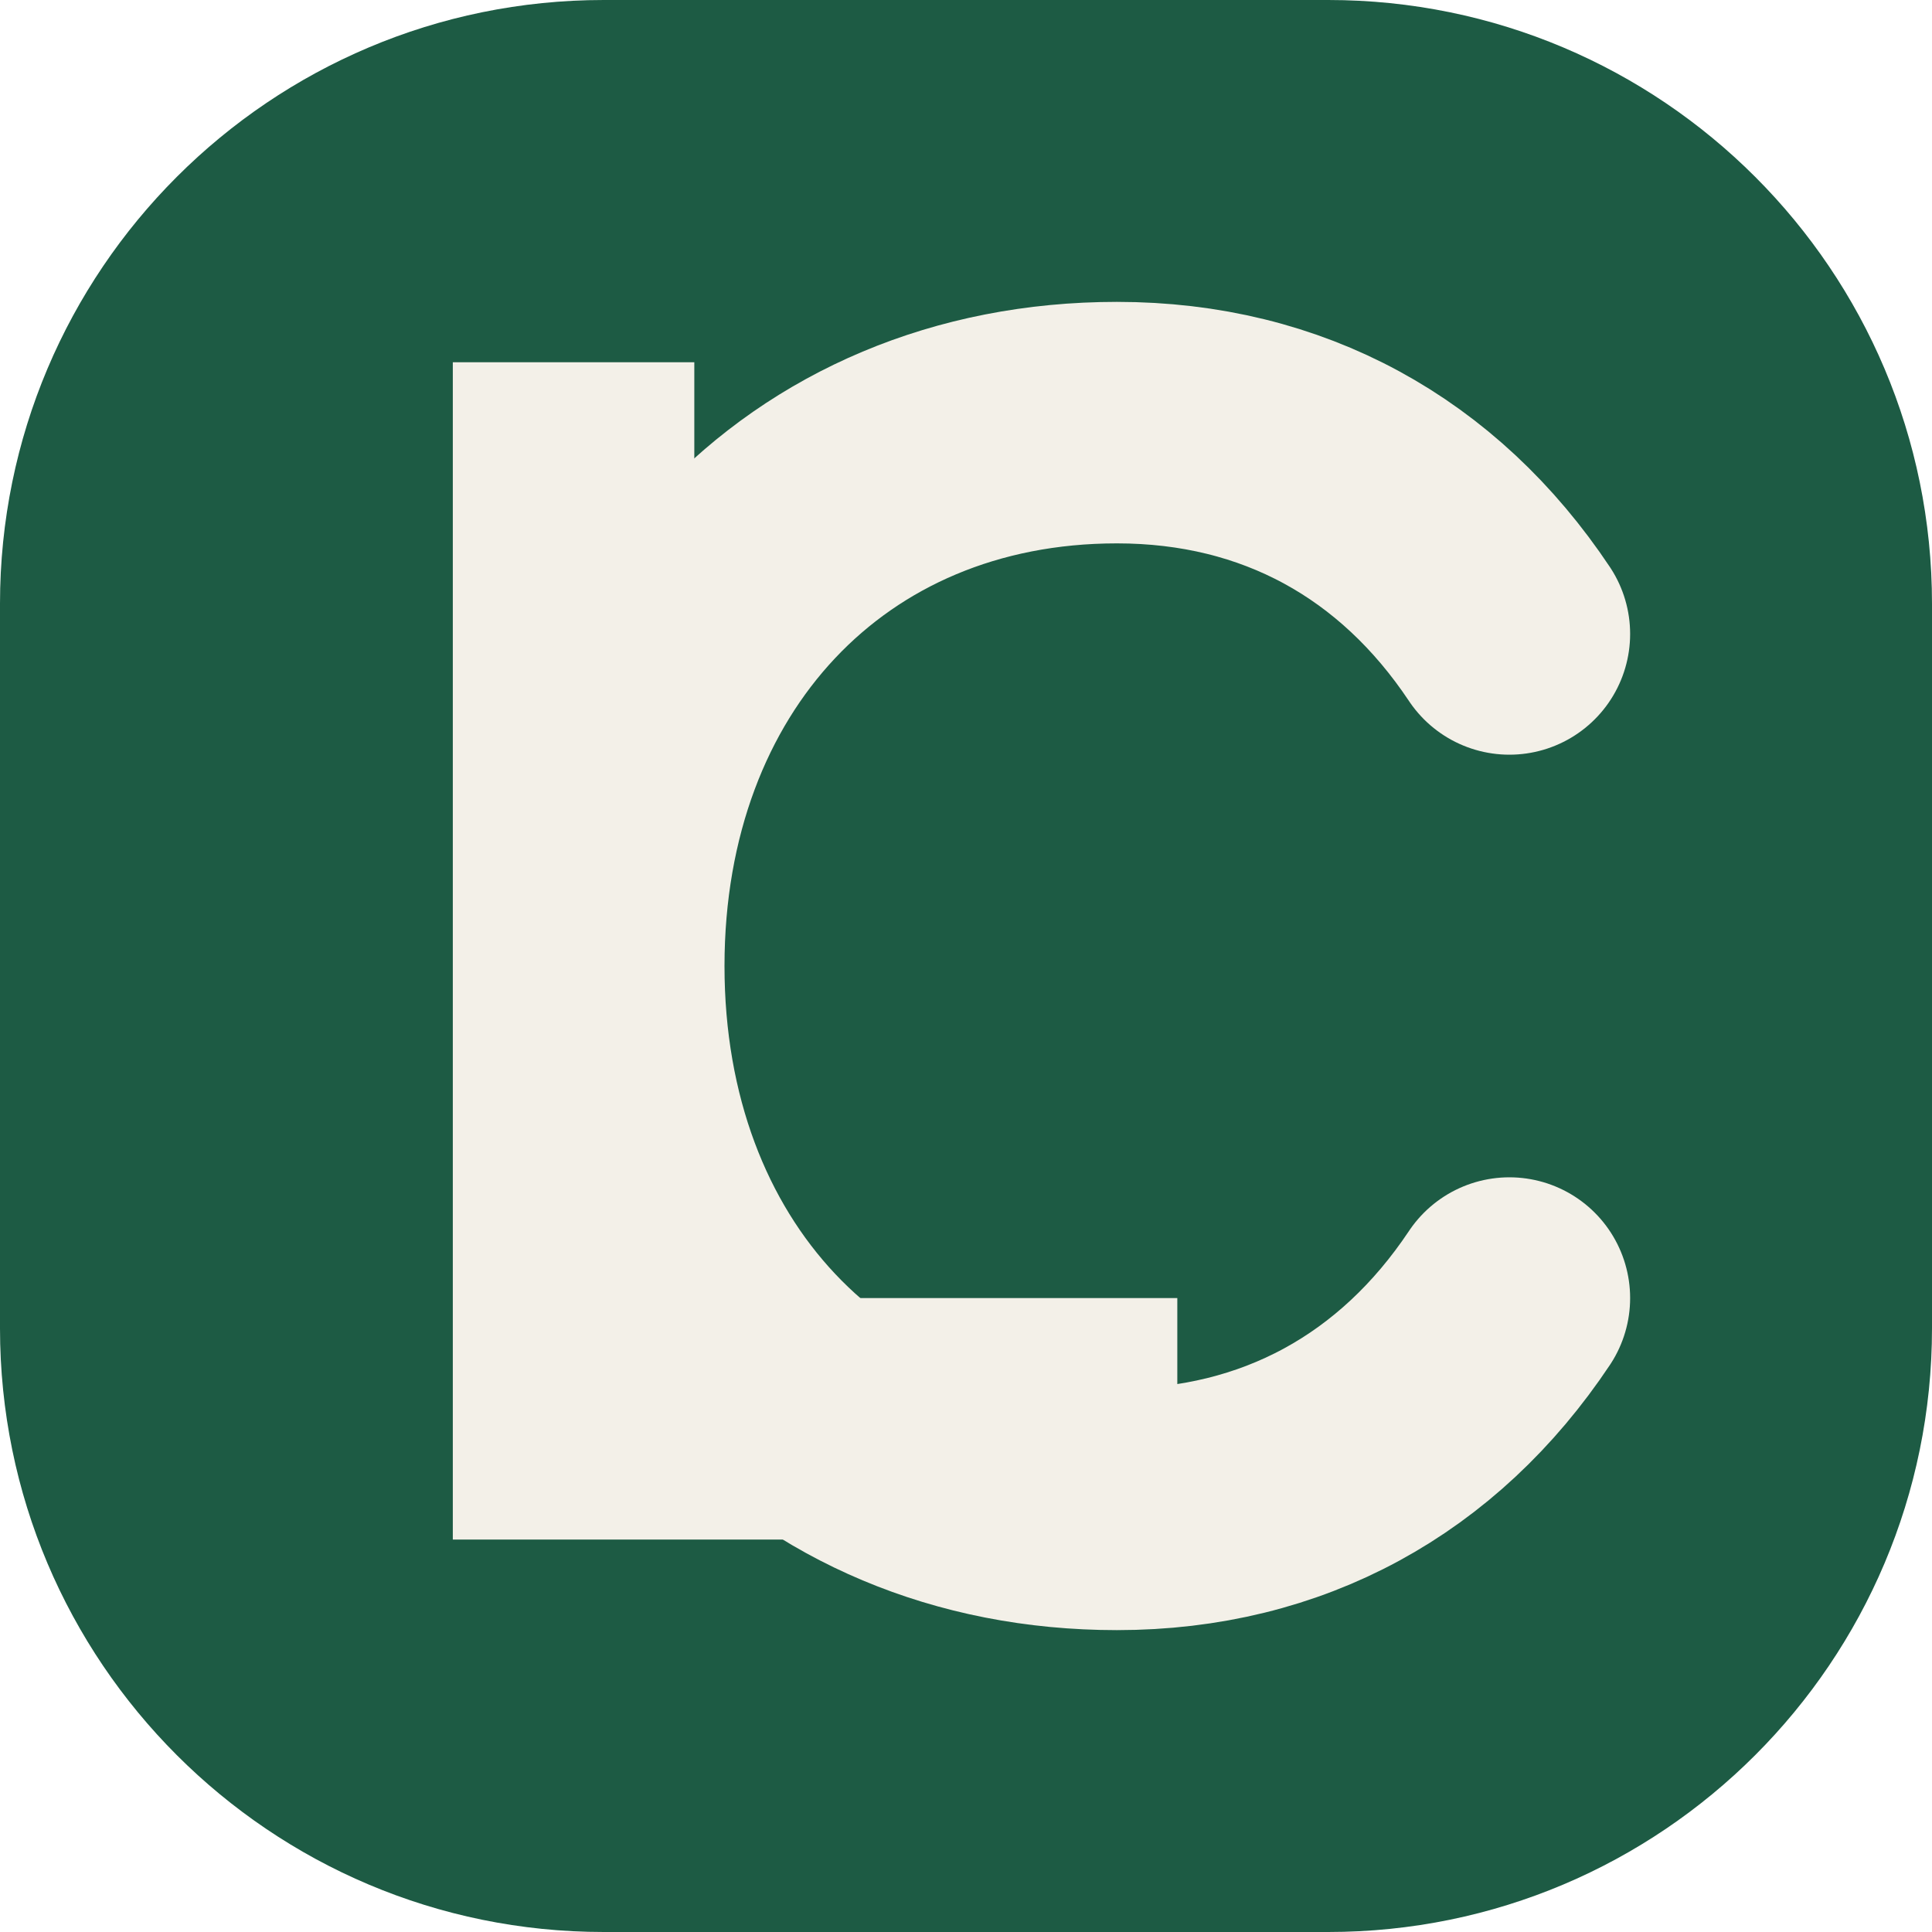
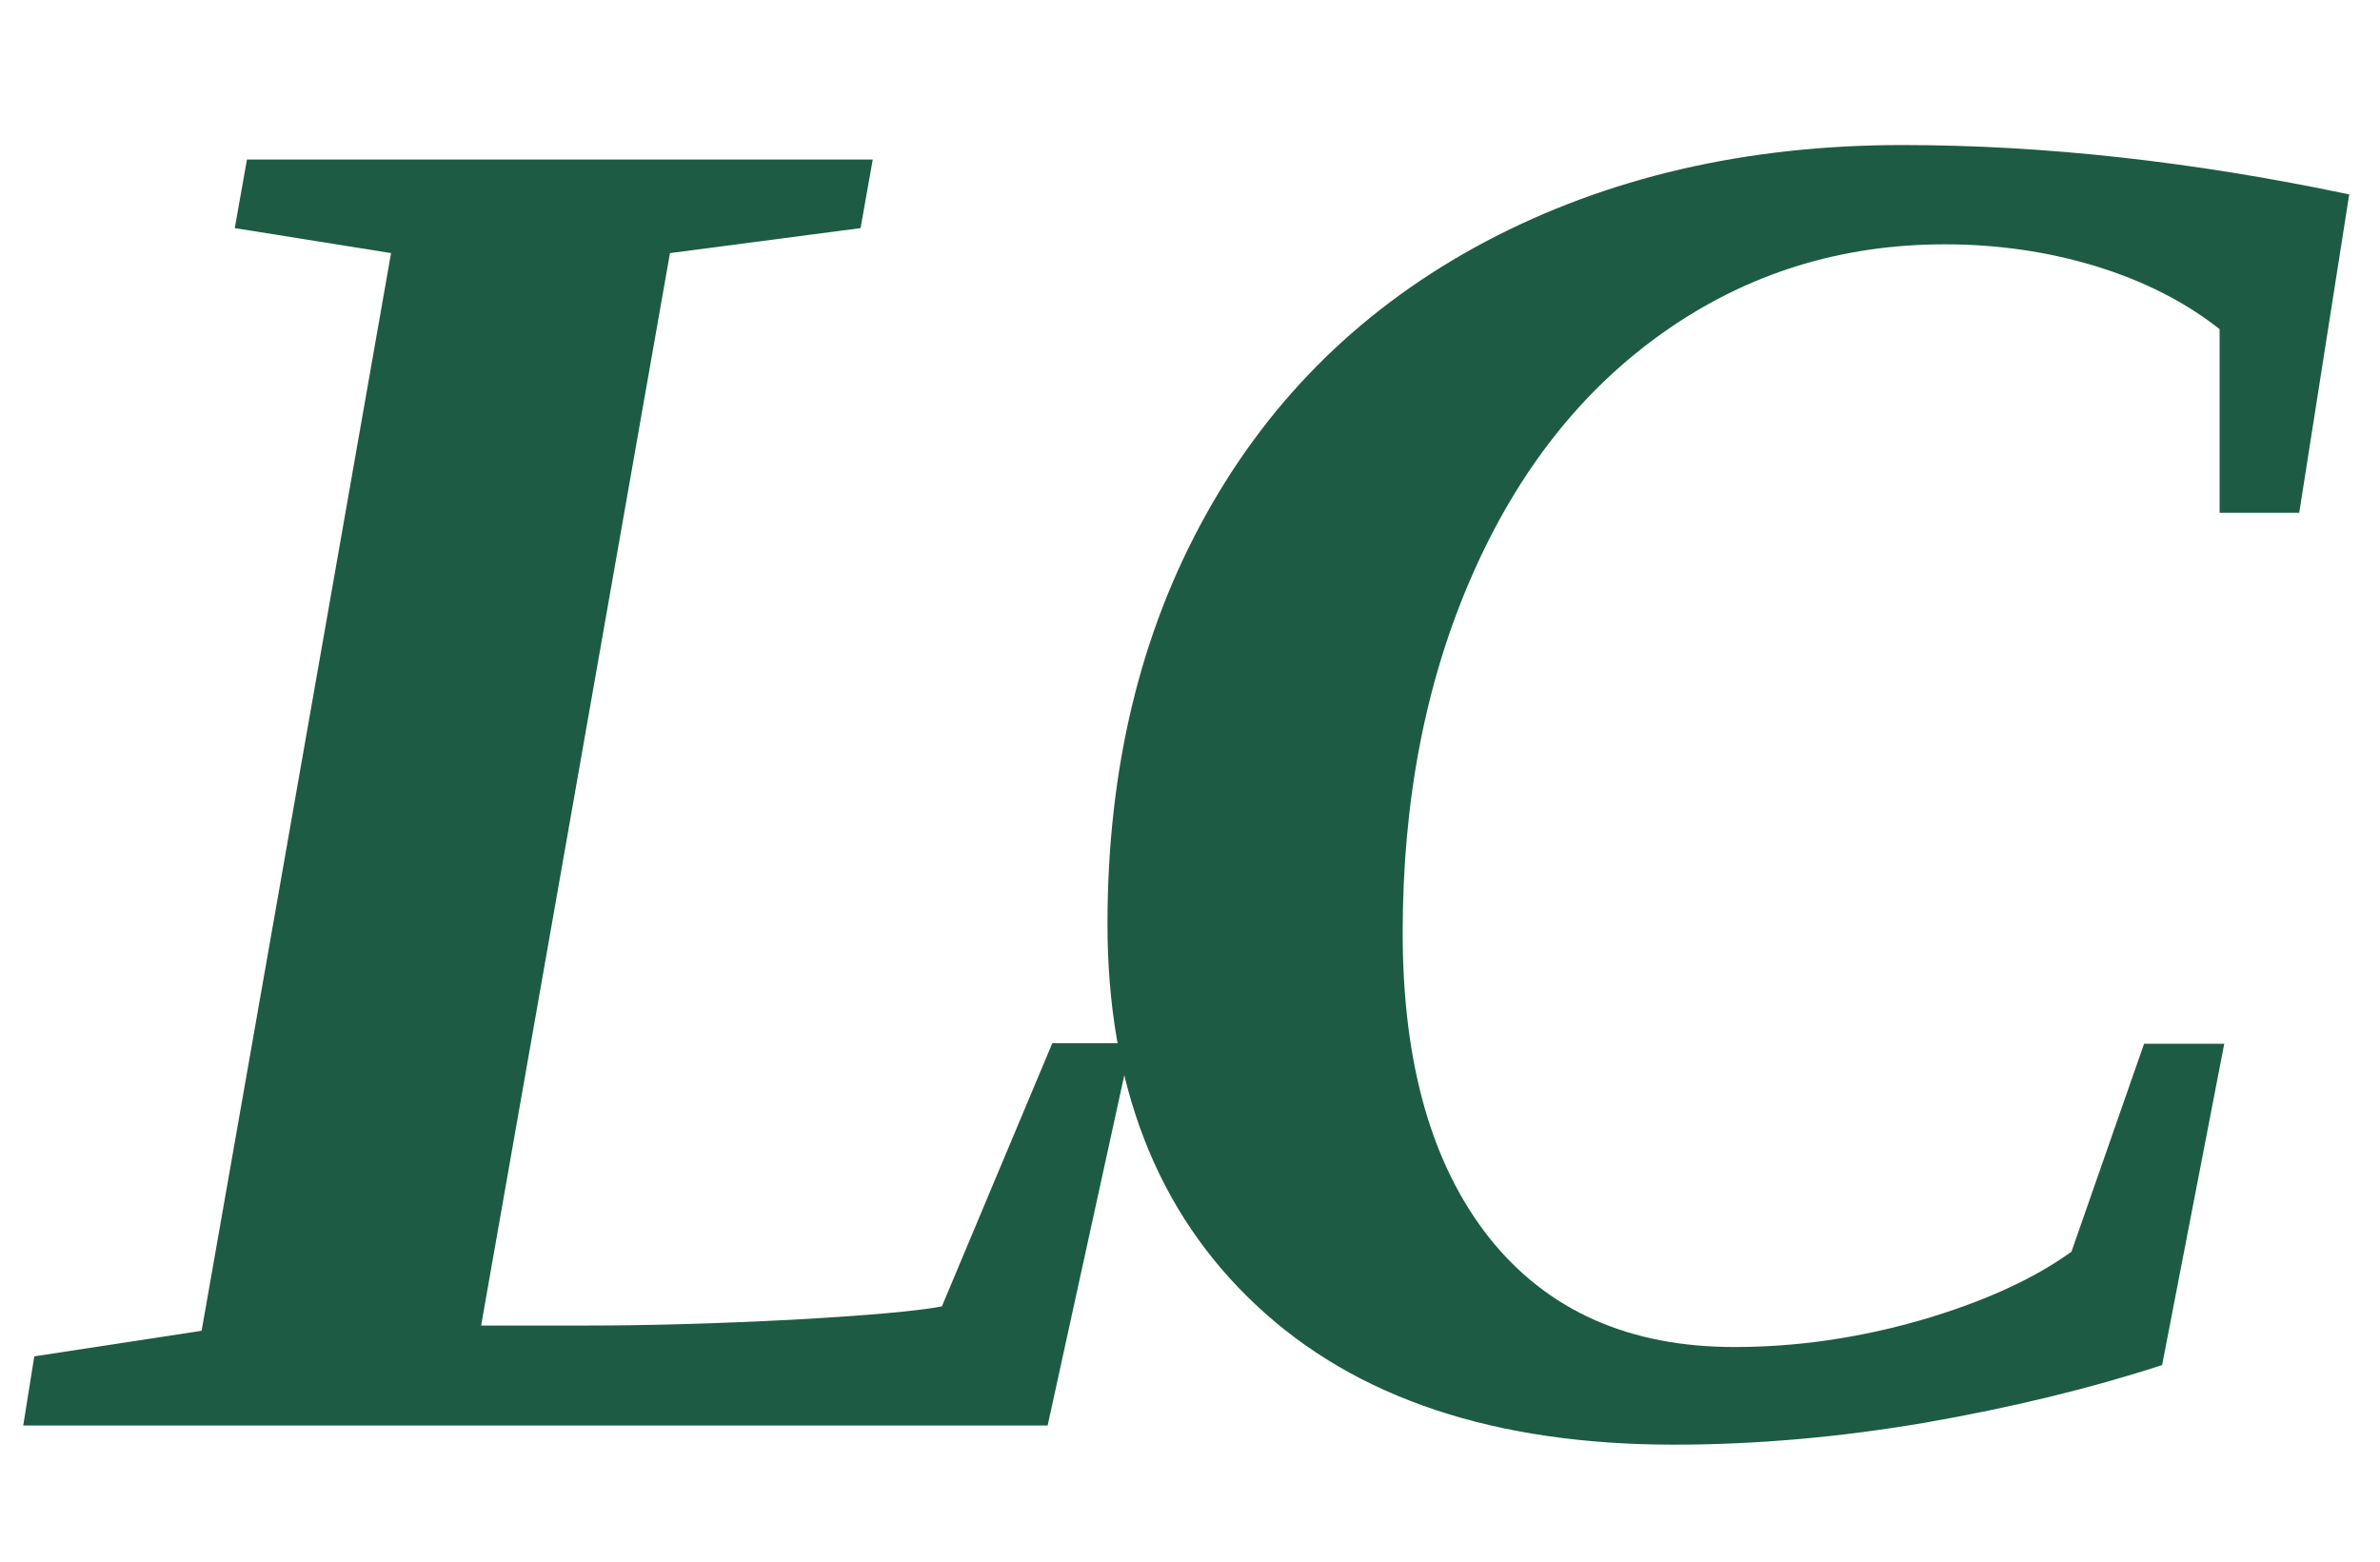
- <svg xmlns="http://www.w3.org/2000/svg" viewBox="0 0 64 64" role="img" aria-labelledby="title">
-   <rect width="64" height="64" rx="20" fill="#1d5b44" />
-   <path fill="#f3f0e8" d="M15 12h8v31h16v8H15z" />
-   <path fill="none" stroke="#f3f0e8" stroke-linecap="round" stroke-width="8" d="M50 21c-3-4.5-7.5-7-13-7-10 0-17 7.5-17 18s7 18 17 18c5.5 0 10-2.5 13-7" />
+ <svg xmlns="http://www.w3.org/2000/svg" viewBox="-1 8 64 42" role="img" aria-labelledby="title">
+   <g fill="#1d5b44">
+     <path transform="translate(0 46.33789)" d="M11.938-2.688h2.859c1.625 0 3.457-.051 5.5-.156 2.039-.113 3.383-.234 4.031-.359l2.969-7.078h2.125L27.172 0H-.375l.297-1.859 4.5-.688 5.094-28.984-4.203-.672.328-1.844h16.828l-.328 1.844-5.125.672Z" />
+     <path transform="translate(27 46.33789)" d="M17.016.516c-4.824 0-8.57-1.25-11.234-3.75C3.113-5.734 1.781-9.148 1.781-13.484c0-4.164.879-7.832 2.641-11 1.758-3.176 4.269-5.629 7.531-7.359 3.269-1.726 7.004-2.594 11.203-2.594 3.82 0 7.828.445 12.016 1.328l-1.344 8.562h-2.141v-4.938c-.918-.727-2.023-1.289-3.312-1.688-1.293-.395-2.652-.594-4.078-.594-2.793 0-5.305.781-7.531 2.344-2.219 1.555-3.949 3.746-5.188 6.578-1.242 2.836-1.859 6.031-1.859 9.594 0 3.5.773 6.234 2.328 8.203 1.562 1.961 3.758 2.938 6.594 2.938 1.656 0 3.32-.238 5-.719 1.676-.488 3.031-1.102 4.062-1.844l1.953-5.594h2.156L30.141-1.625c-1.918.625-4.039 1.141-6.359 1.547-2.312.395-4.57.594-6.766.594Z" />
+   </g>
</svg>
